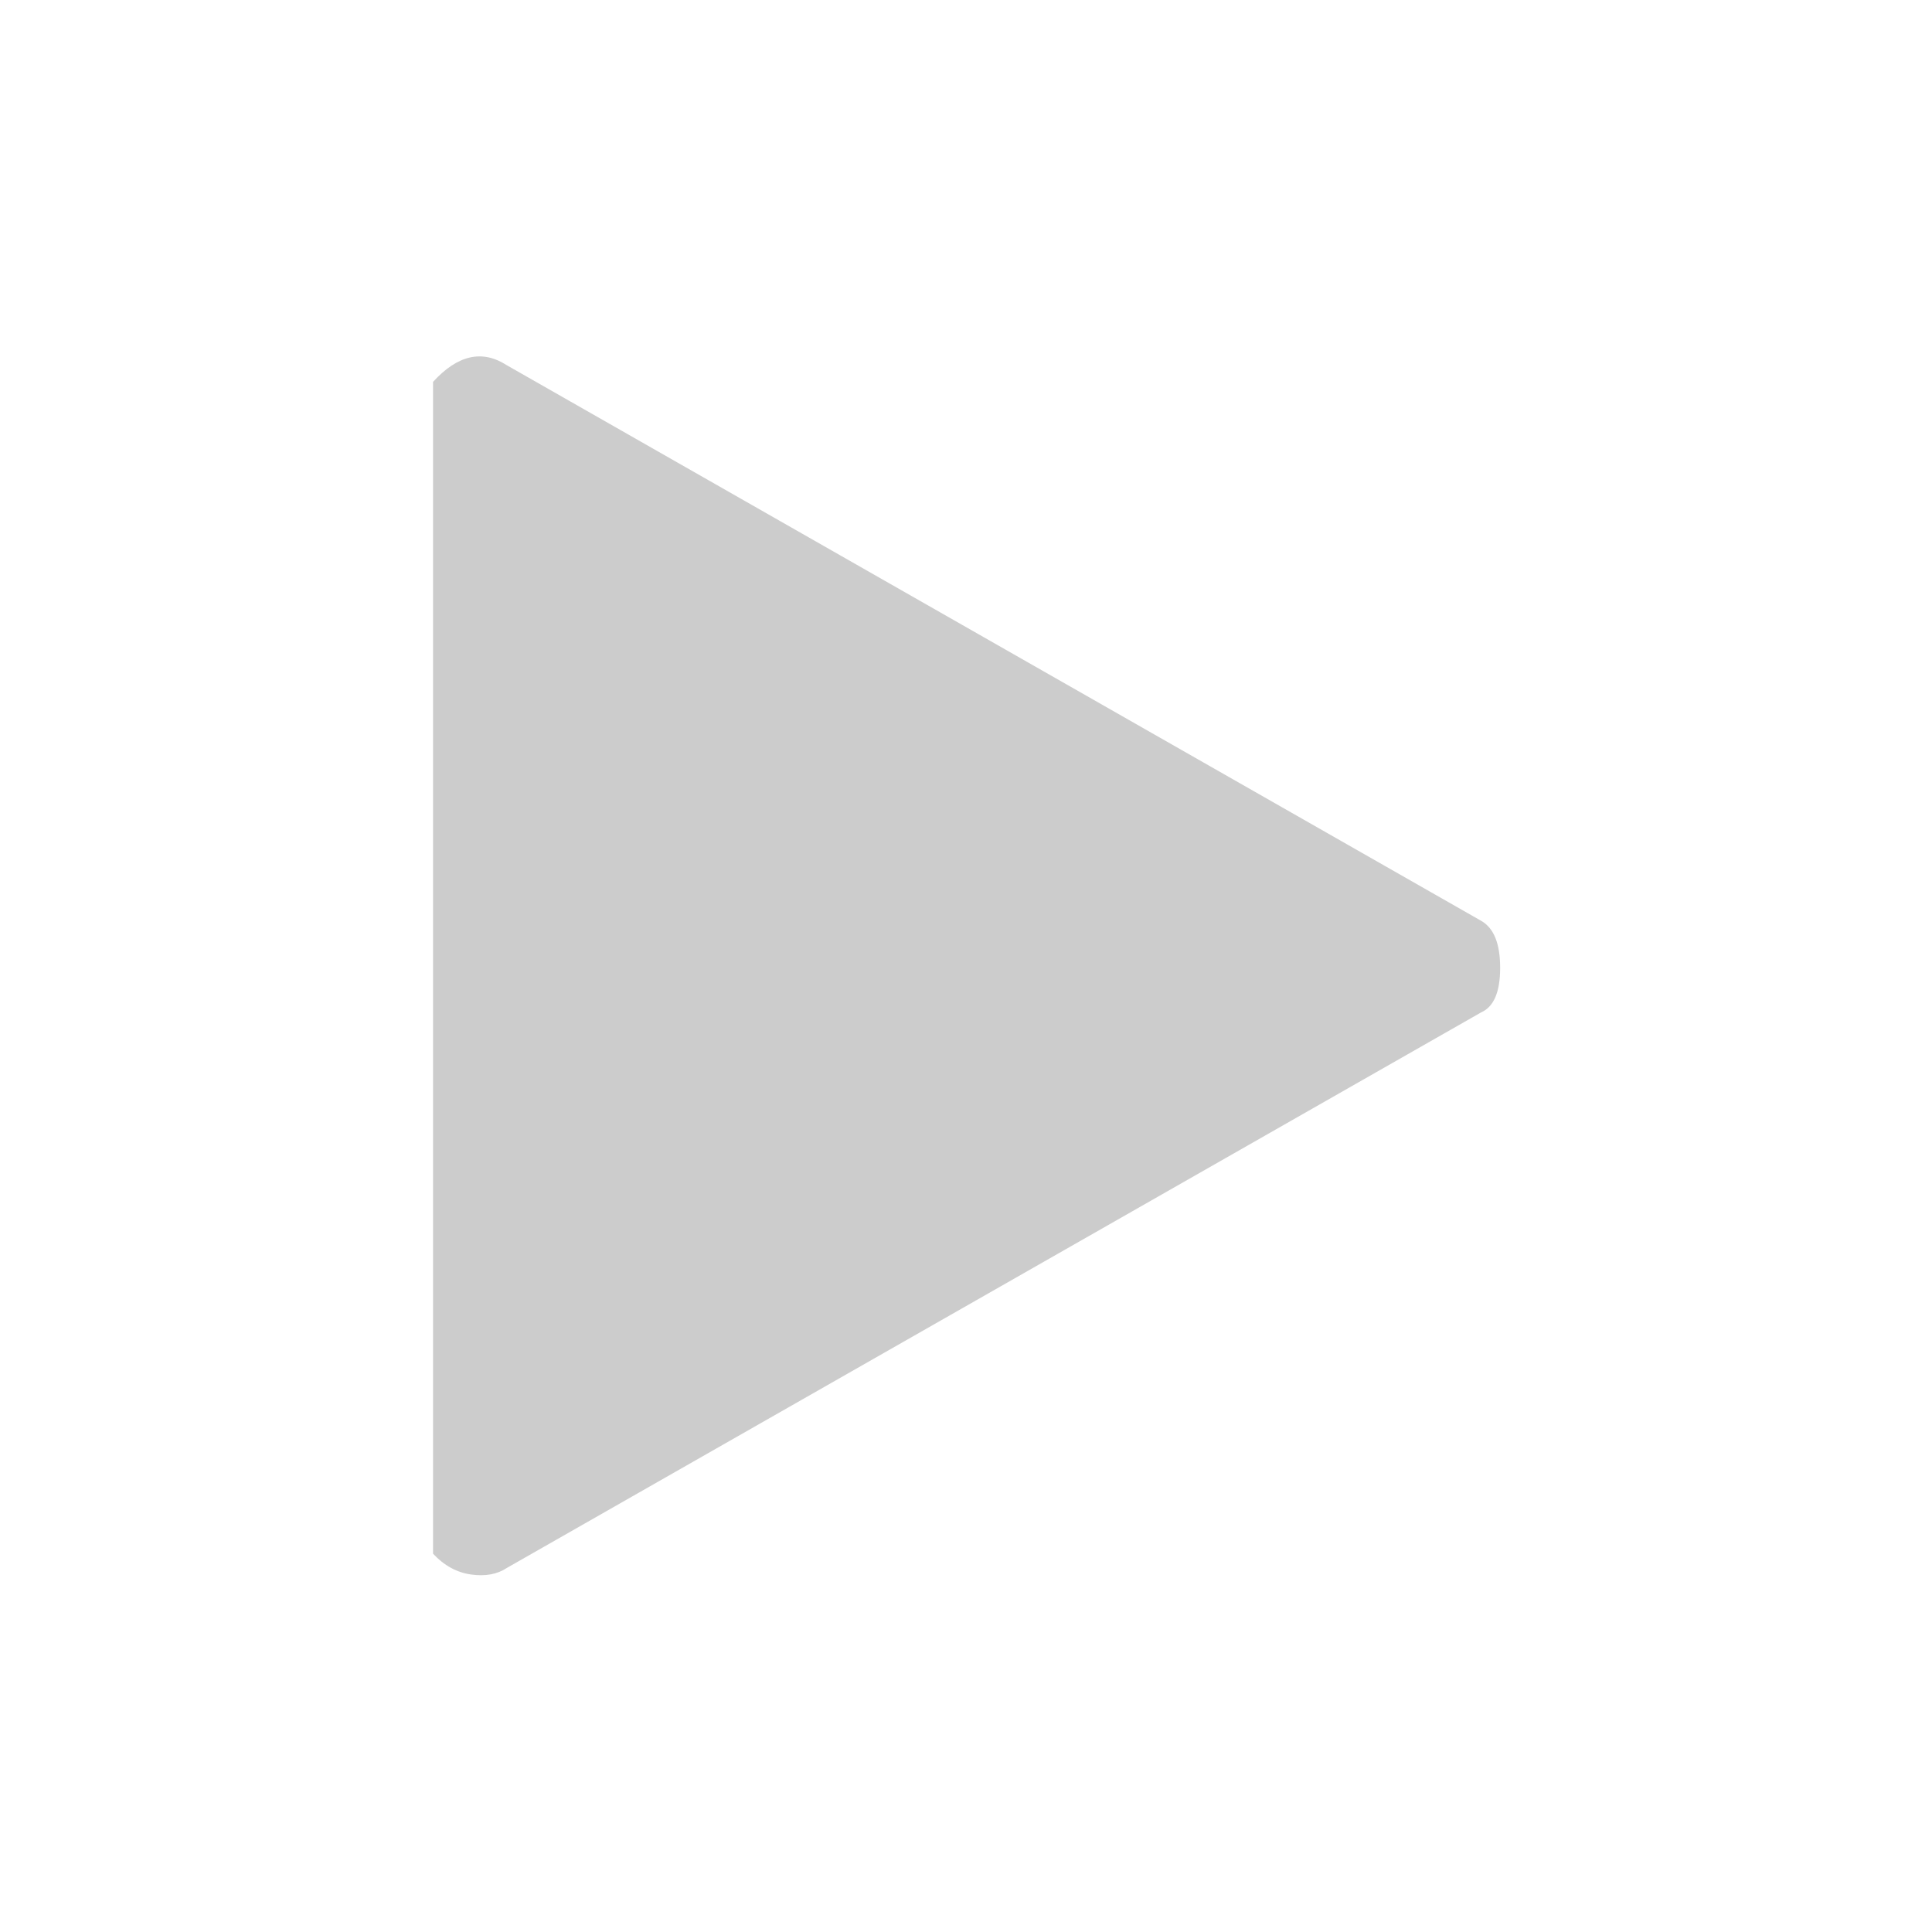
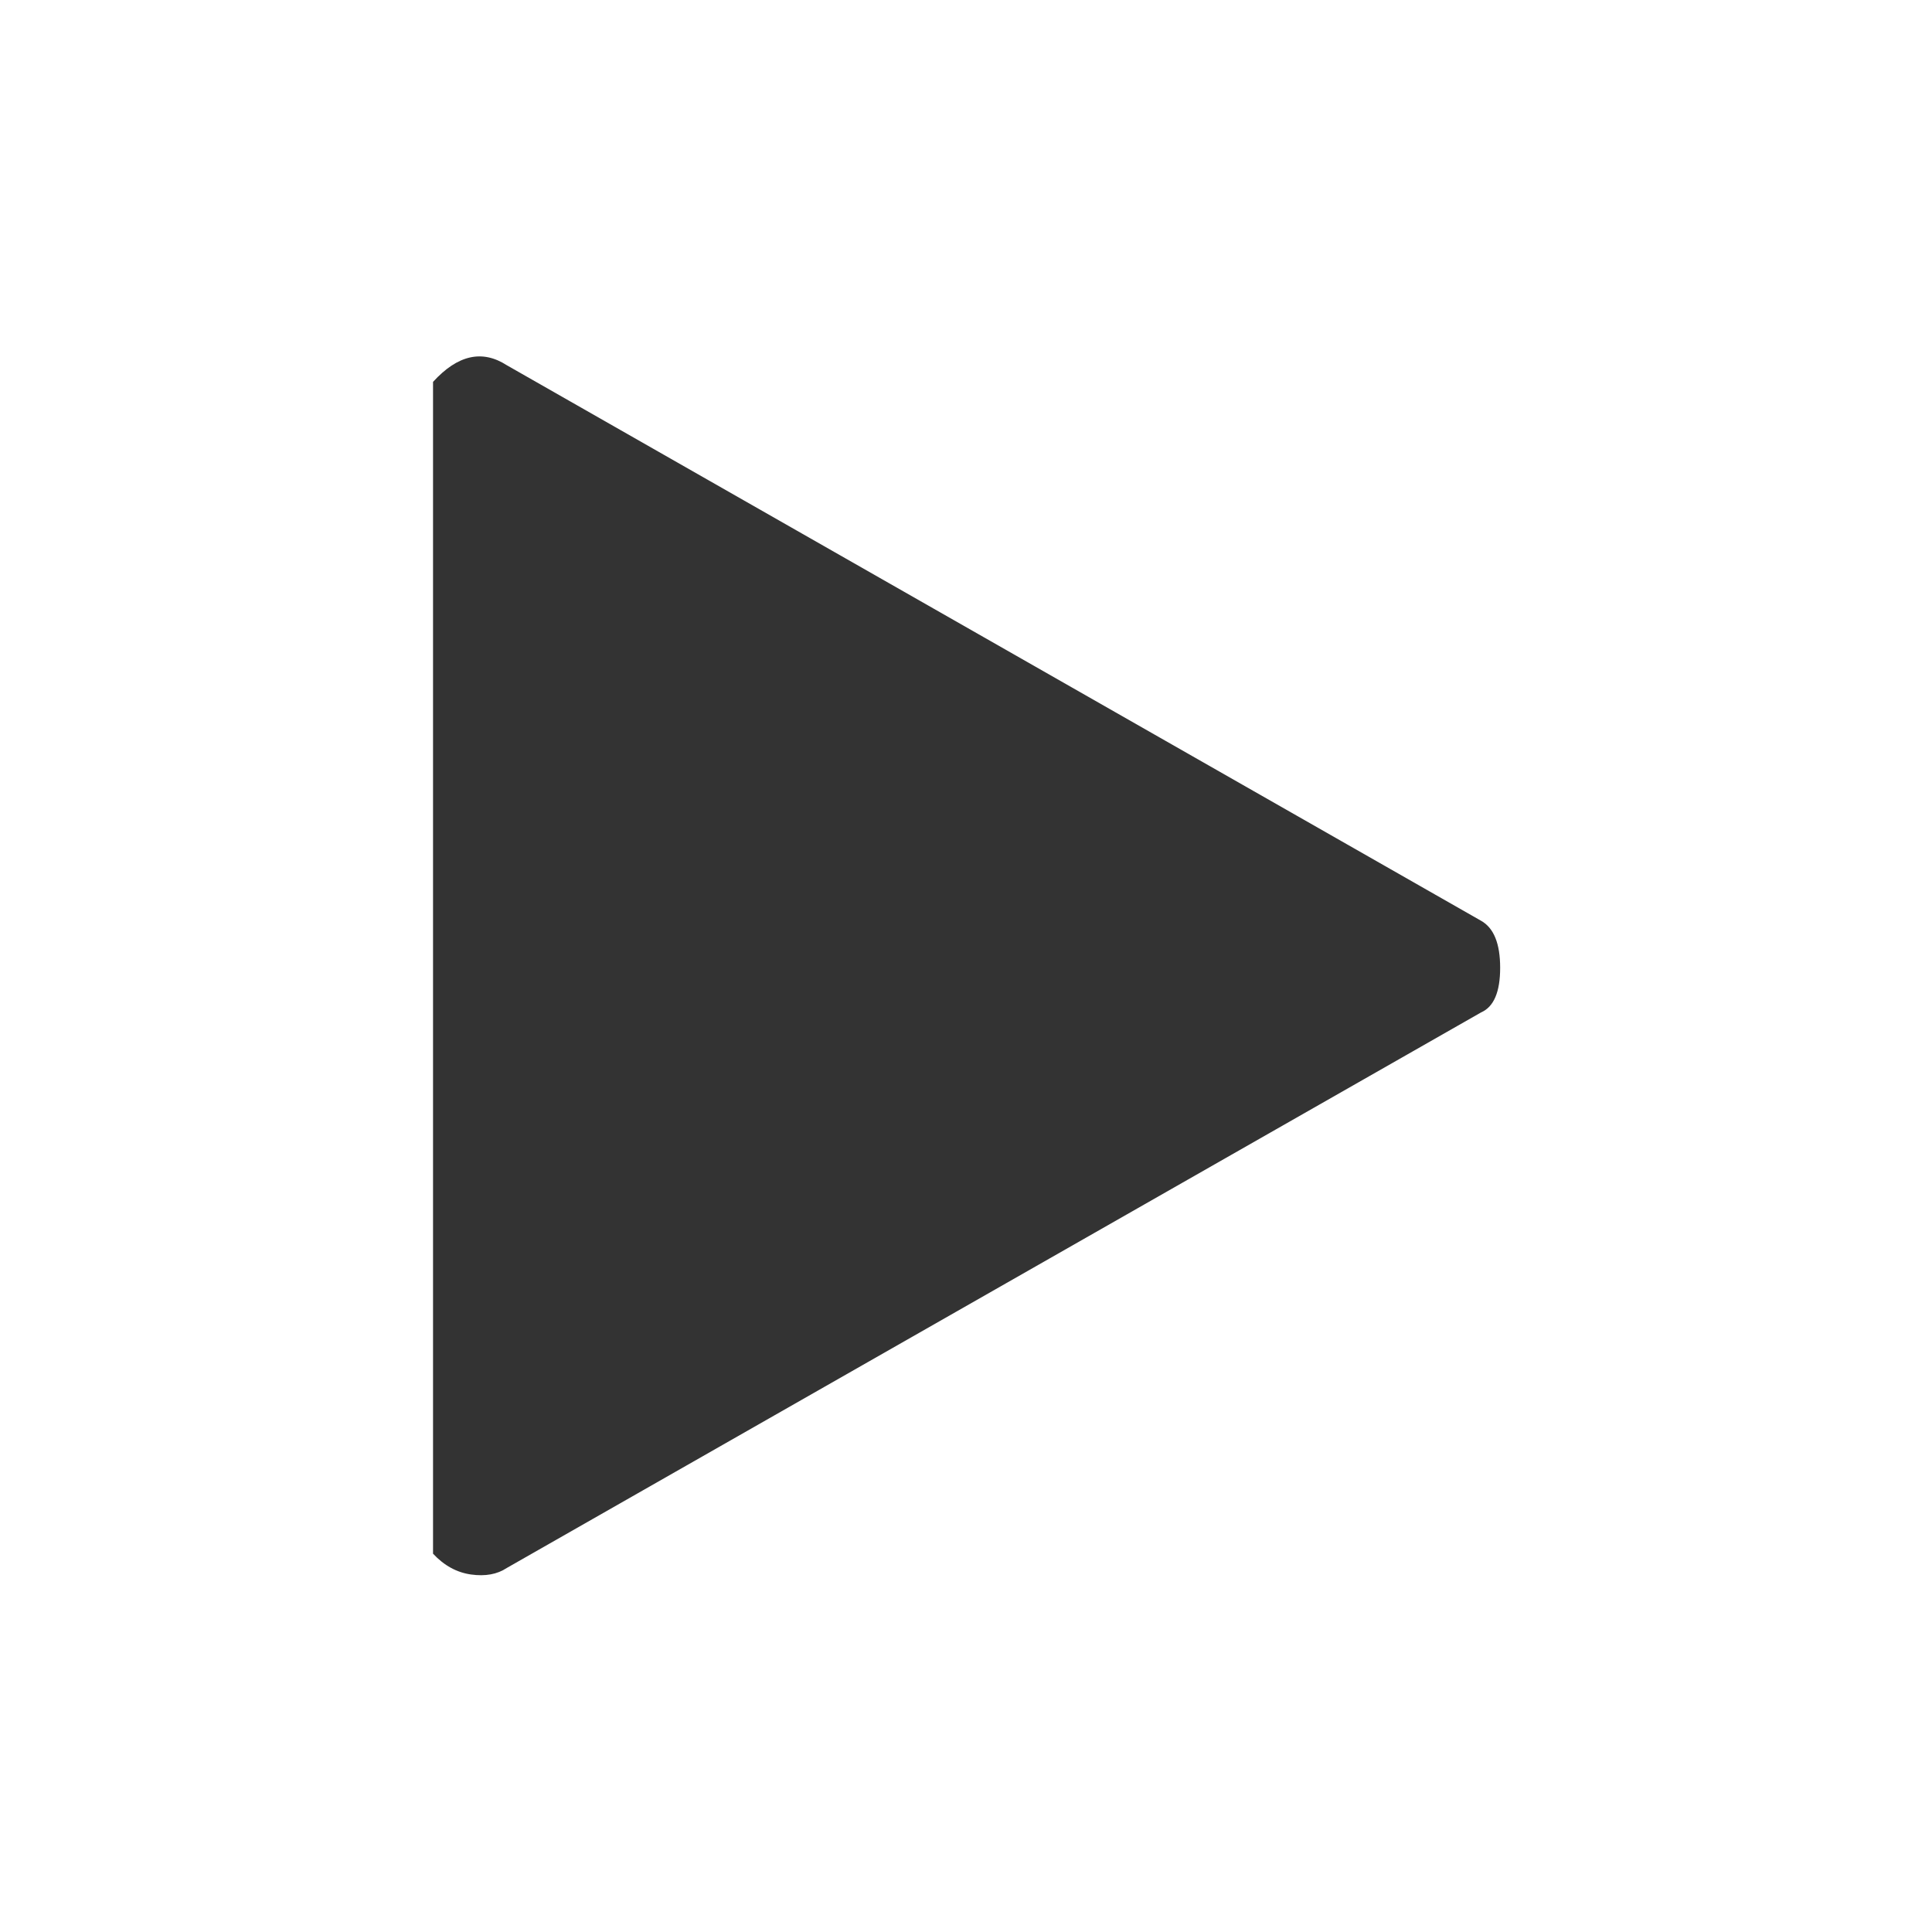
- <svg viewBox="-150 -150 812 812" fill="#ccc">
+ <svg viewBox="-150 -150 812 812" fill="#333">
  <path d="M 63.00,3.50l 409.50,233.50q 8.00,4.50 8.00,19.75t-8.00,18.75l-409.50,233.50q-6.00,4.00 -15.00,2.75t-16.00-8.75l0.00-492.50 q 15.50-17.00 31.00-7.00z" />
</svg>
